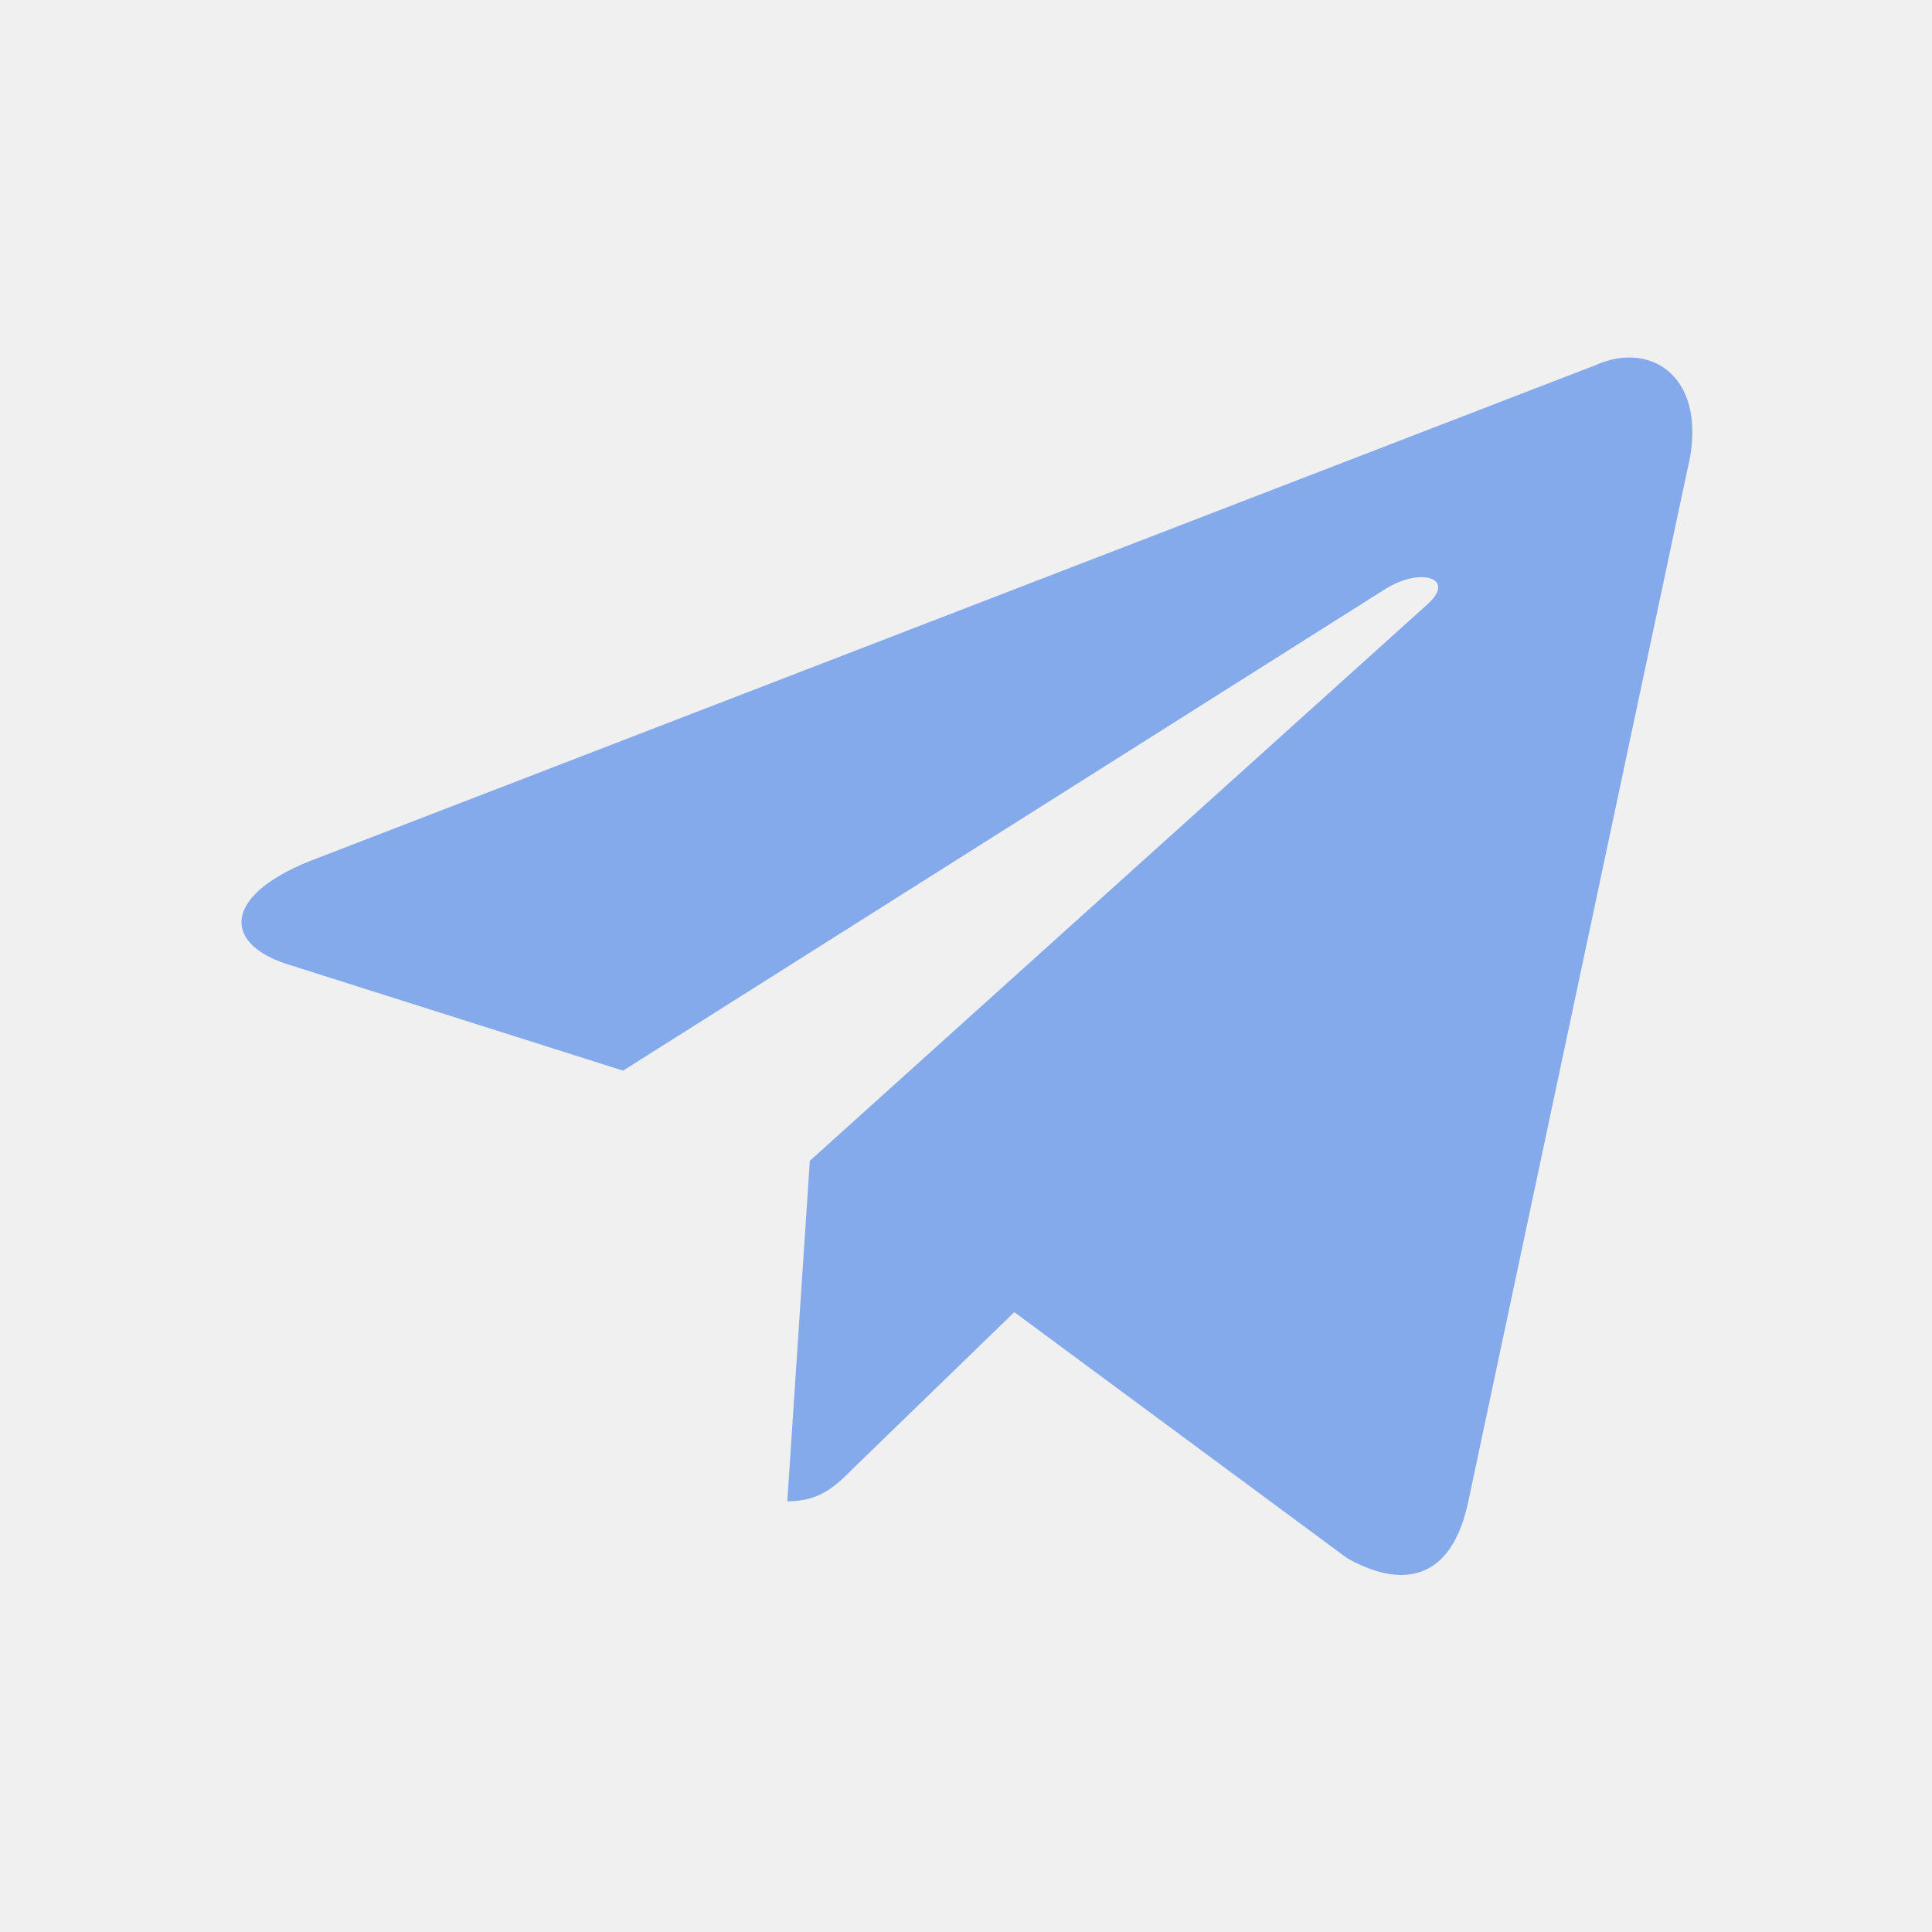
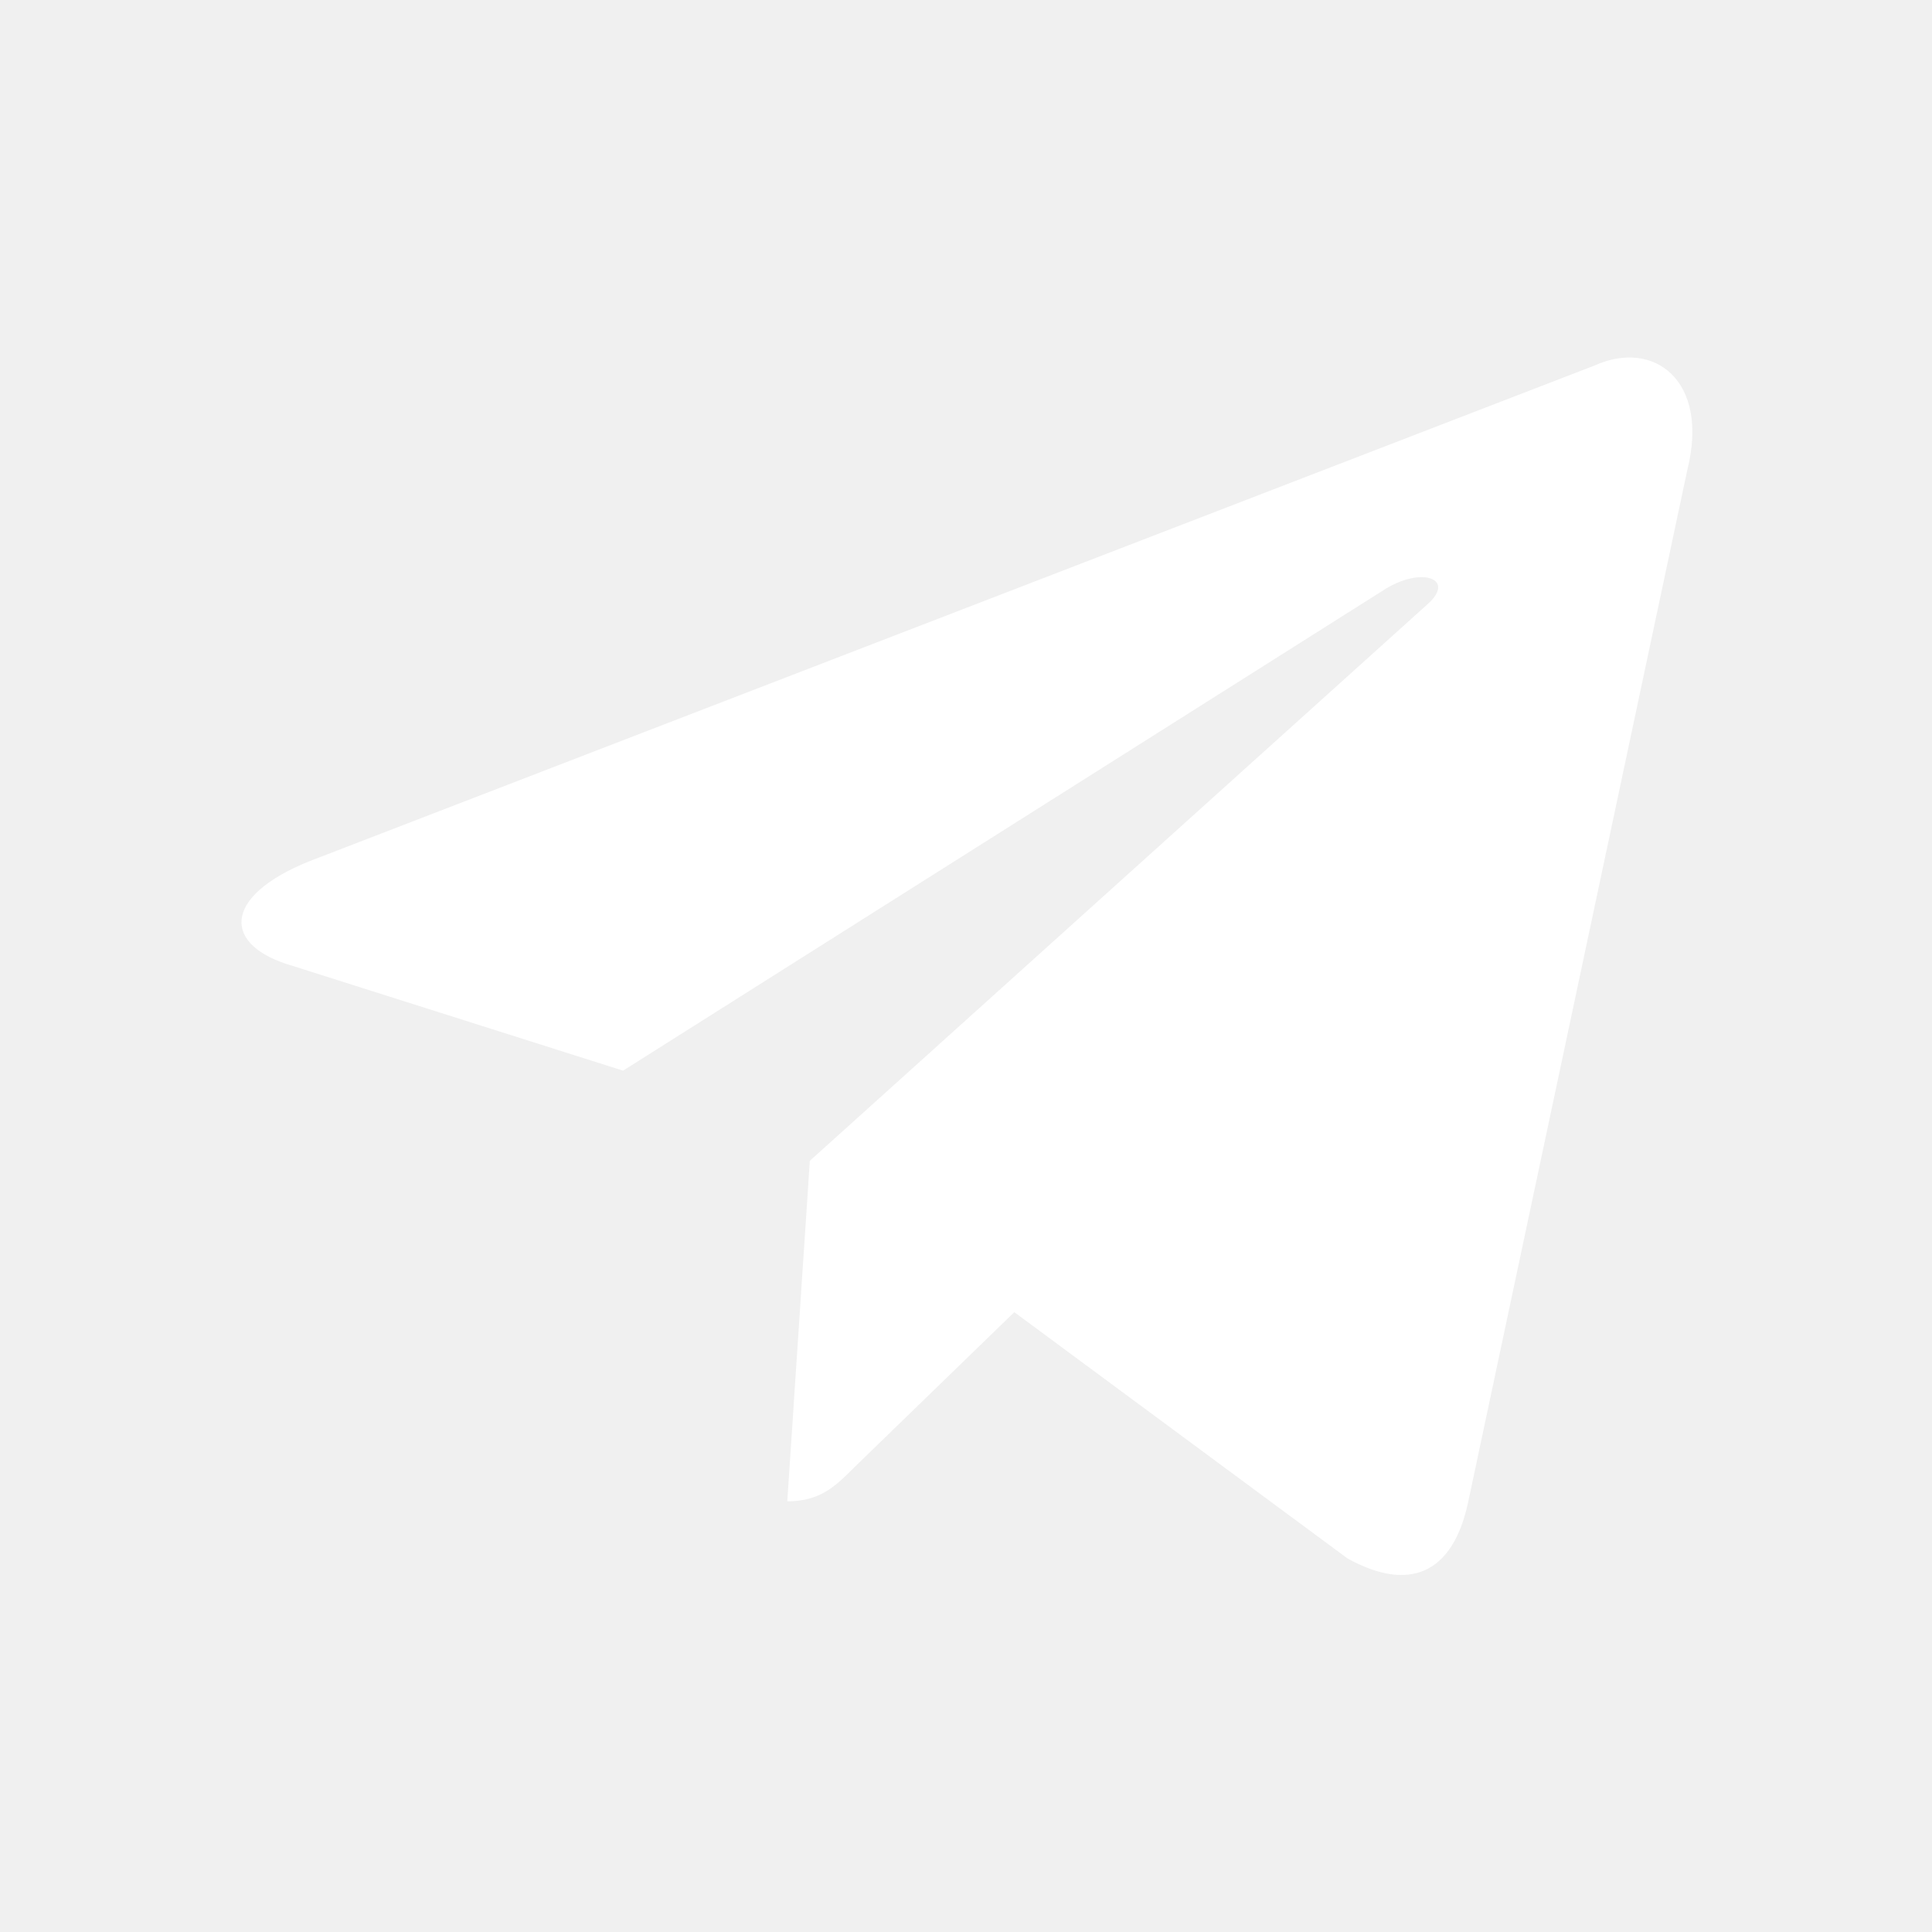
<svg xmlns="http://www.w3.org/2000/svg" version="1.1" width="24" height="24" viewBox="0 0 24 24">
-   <path fill="rgba(25, 101, 233, 0.5)" d="M9.78,18.65L10.06,14.42L17.74,7.5C18.08,7.19 17.67,7.04 17.22,7.31L7.74,13.3L3.64,12C2.76,11.75 2.75,11.14 3.84,10.7L19.81,4.54C20.54,4.21 21.24,4.72 20.96,5.84L18.24,18.65C18.05,19.56 17.5,19.78 16.74,19.36L12.6,16.3L10.61,18.23C10.38,18.46 10.19,18.65 9.78,18.65Z" />
+   <path fill="white" d="M9.78,18.65L10.06,14.42L17.74,7.5C18.08,7.19 17.67,7.04 17.22,7.31L7.74,13.3L3.64,12C2.76,11.75 2.75,11.14 3.84,10.7L19.81,4.54C20.54,4.21 21.24,4.72 20.96,5.84L18.24,18.65C18.05,19.56 17.5,19.78 16.74,19.36L12.6,16.3L10.61,18.23C10.38,18.46 10.19,18.65 9.78,18.65Z" />
</svg>
